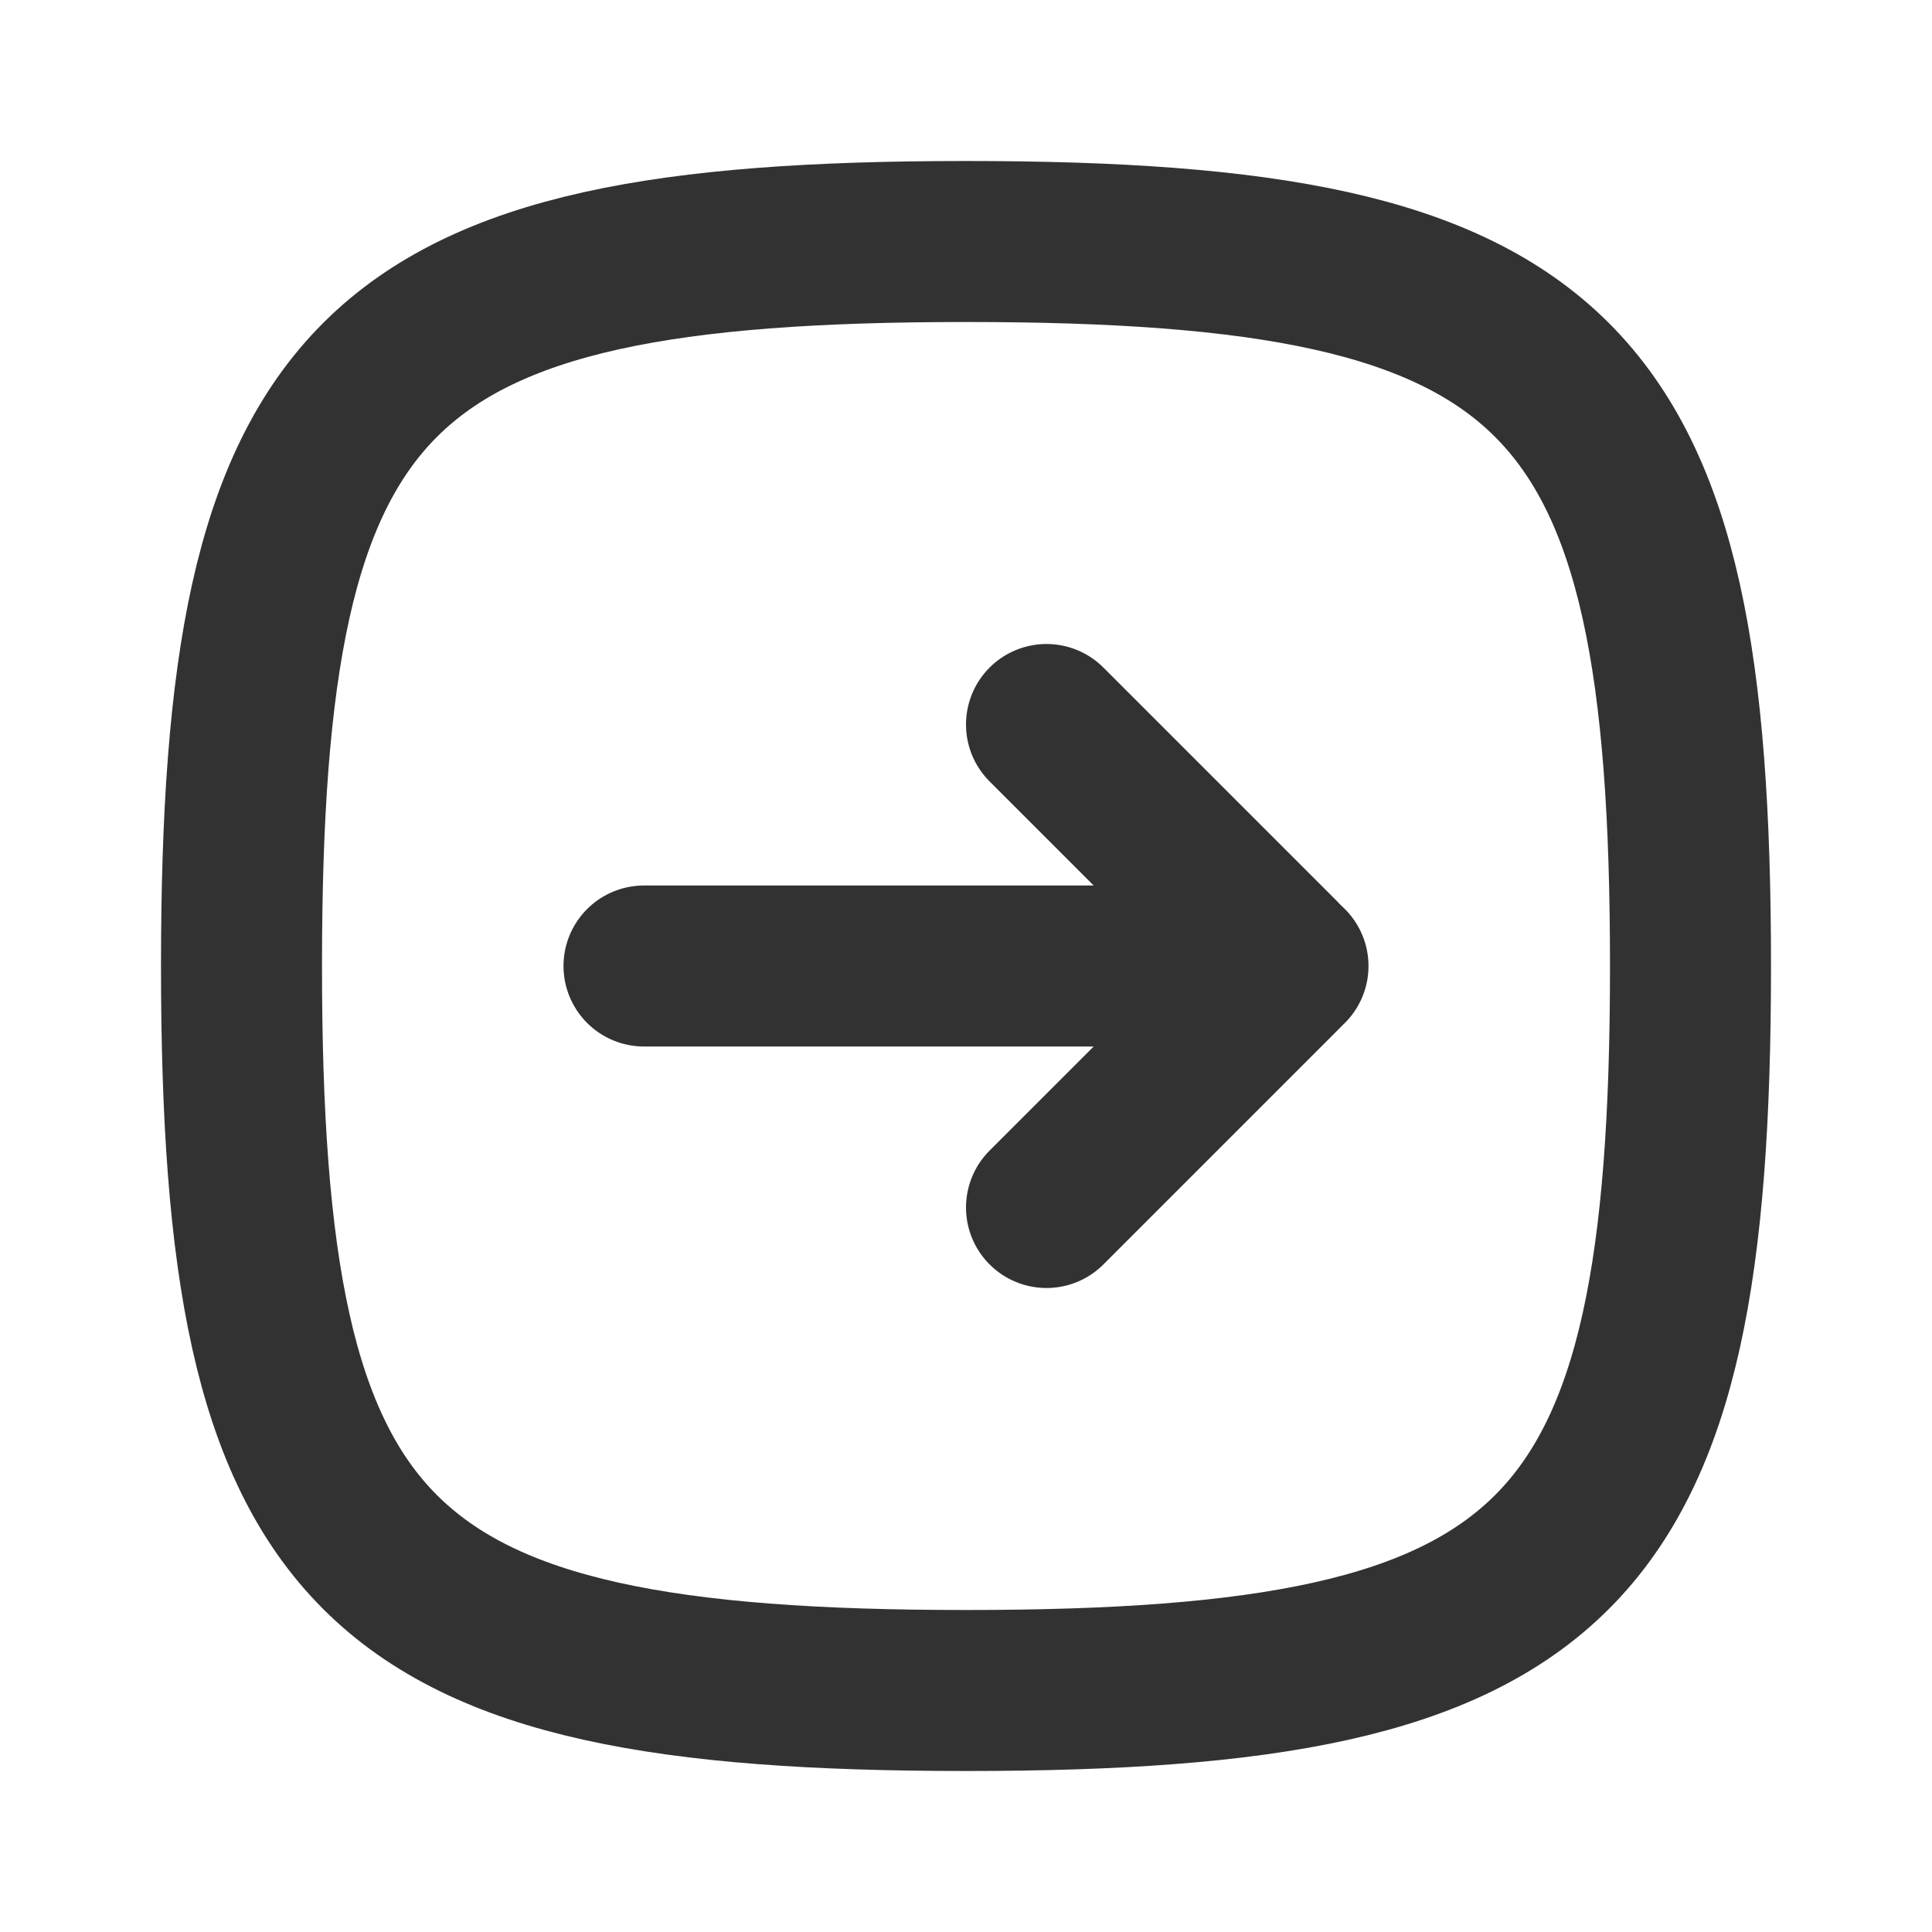
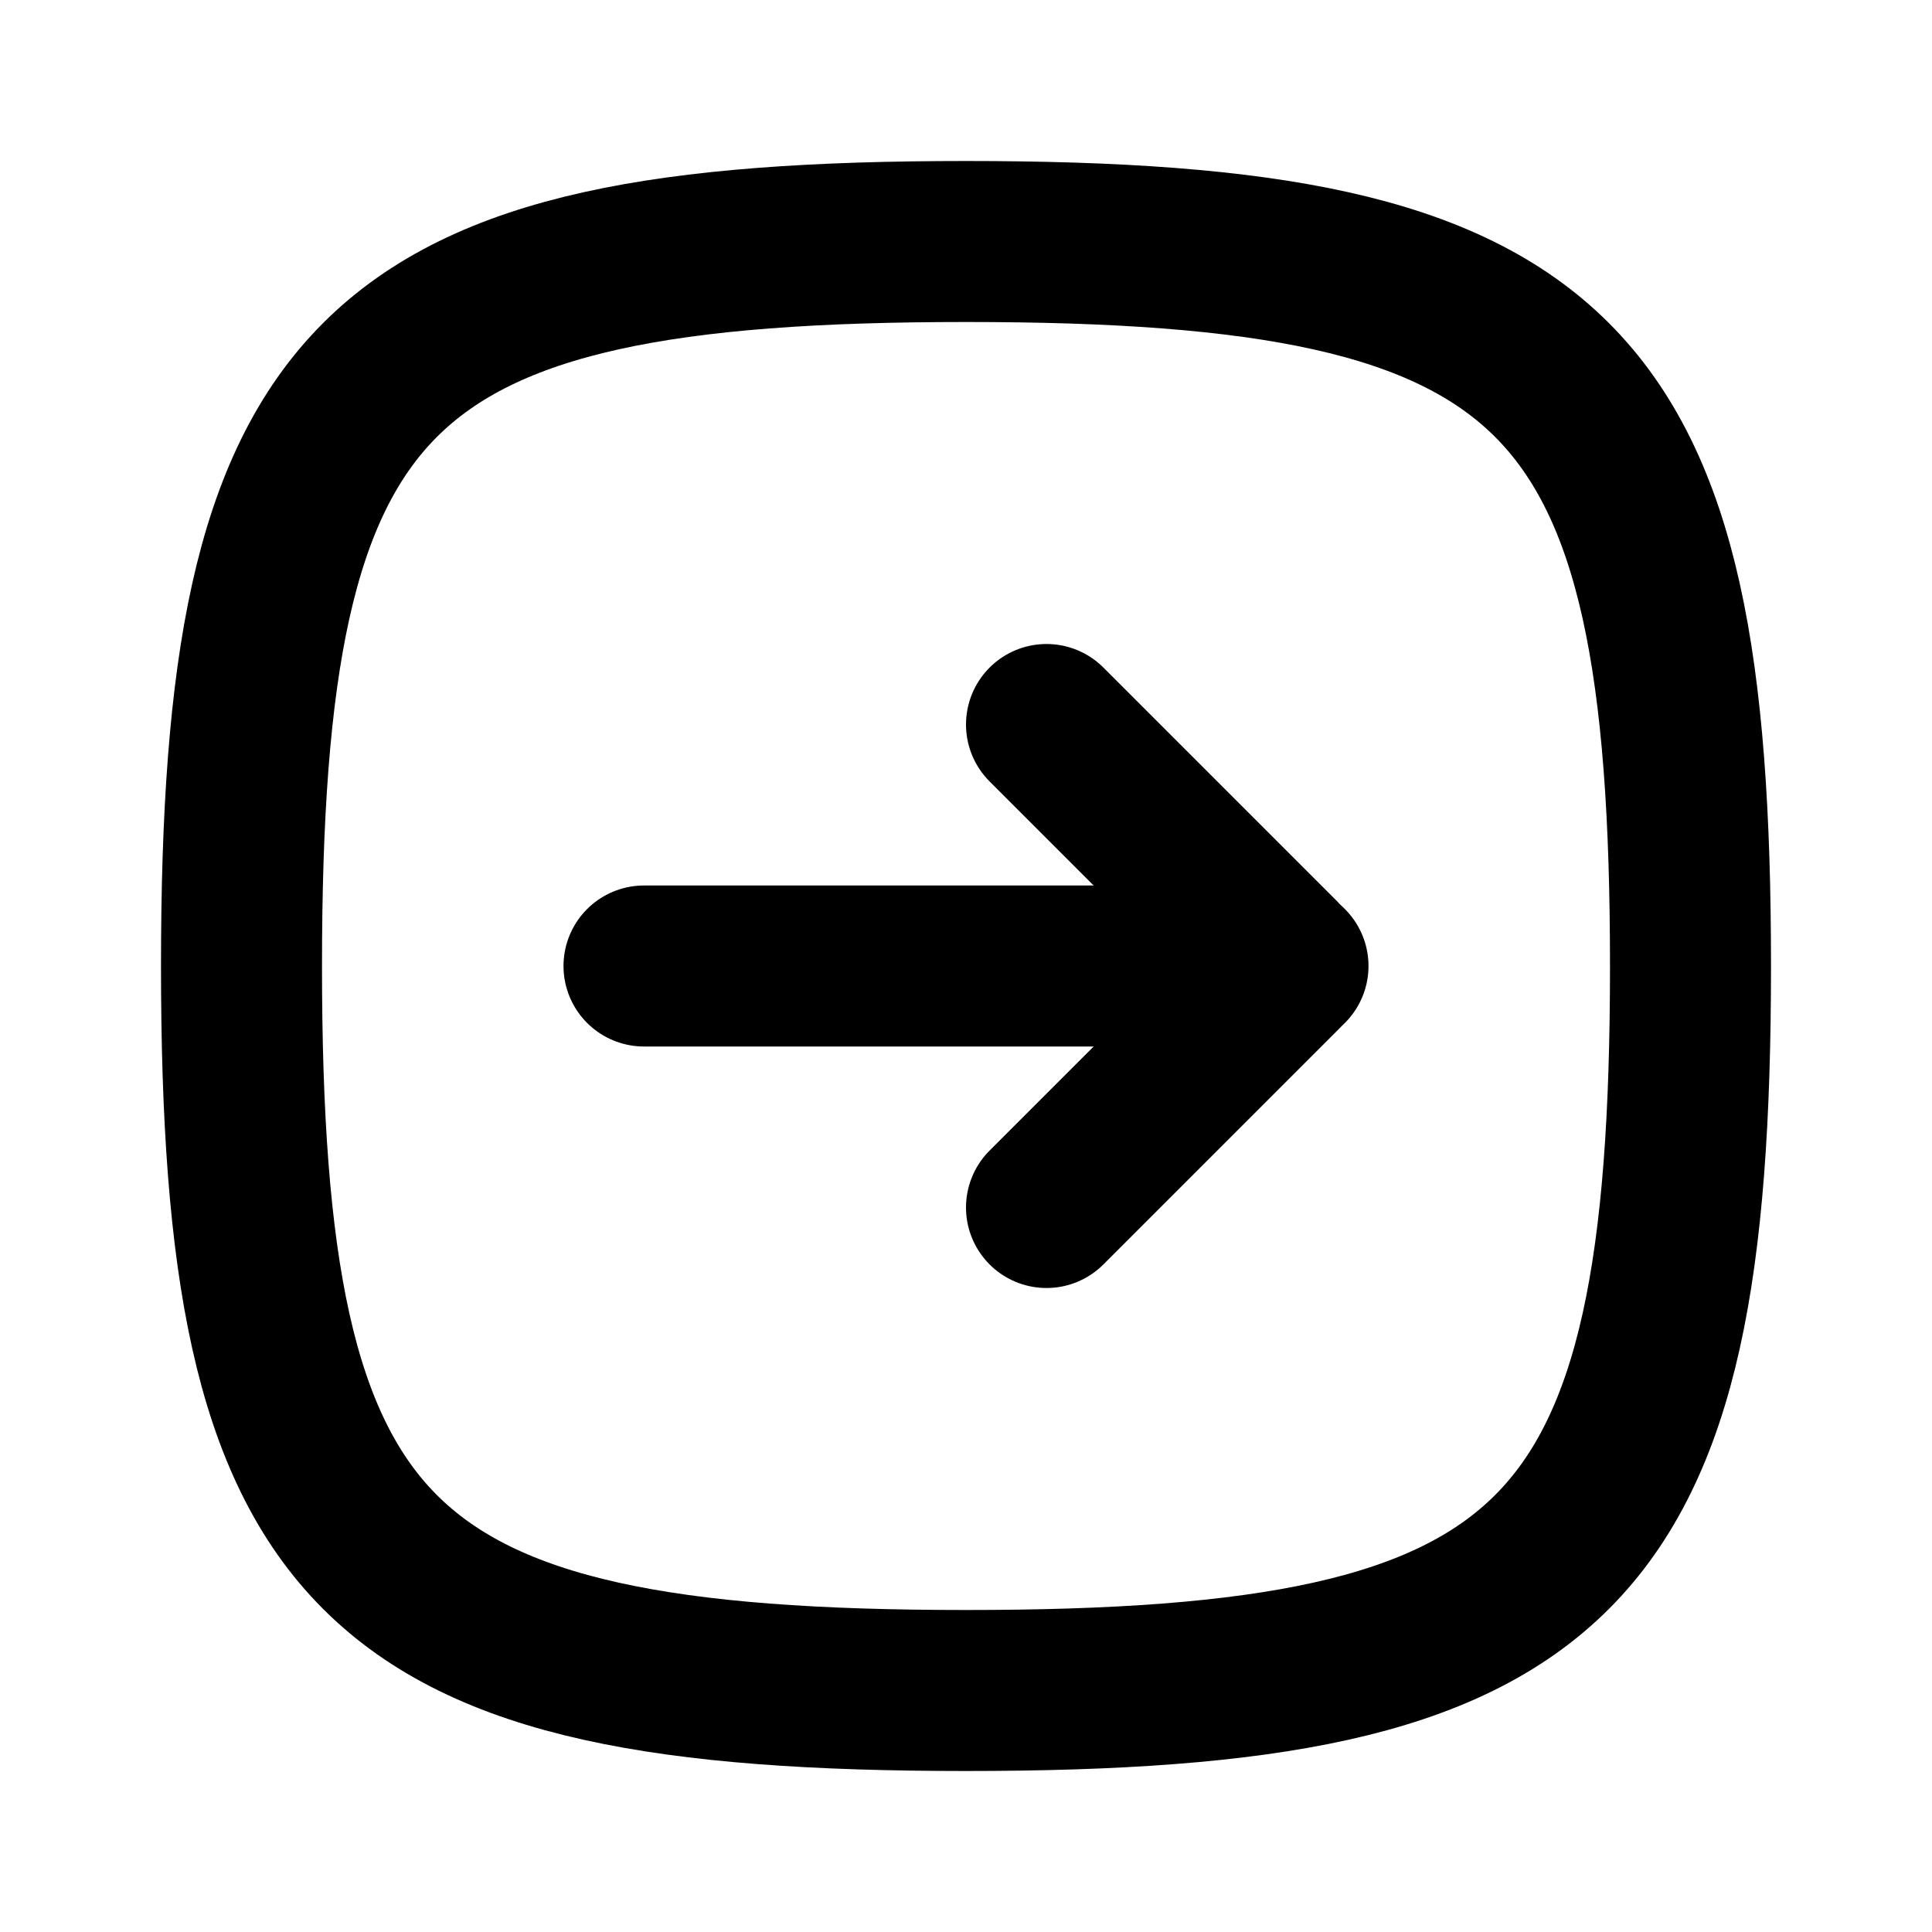
- <svg xmlns="http://www.w3.org/2000/svg" width="800px" height="800px" viewBox="0 0 24 24" fill="none">
-   <path d="M3 12C3 4.588 4.588 3 12 3C19.412 3 21 4.588 21 12C21 19.412 19.412 21 12 21C4.588 21 3 19.412 3 12Z" stroke="#323232" stroke-width="2" />
-   <path d="M16 12L8 12" stroke="#323232" stroke-width="2" stroke-linecap="round" stroke-linejoin="round" />
-   <path d="M13 15L15.913 12.087V12.087C15.961 12.039 15.961 11.961 15.913 11.913V11.913L13 9" stroke="#323232" stroke-width="2" stroke-linecap="round" stroke-linejoin="round" />
+ <svg xmlns="http://www.w3.org/2000/svg" width="24" height="24" viewBox="0 0 24 24" fill="none">
+   <path d="M3 12C3 4.588 4.588 3 12 3C19.412 3 21 4.588 21 12C21 19.412 19.412 21 12 21C4.588 21 3 19.412 3 12Z" stroke="currentColor" stroke-width="2" />
+   <path d="M16 12L8 12" stroke="currentColor" stroke-width="2" stroke-linecap="round" stroke-linejoin="round" />
+   <path d="M13 15L15.913 12.087V12.087C15.961 12.039 15.961 11.961 15.913 11.913V11.913L13 9" stroke="currentColor" stroke-width="2" stroke-linecap="round" stroke-linejoin="round" />
</svg>
